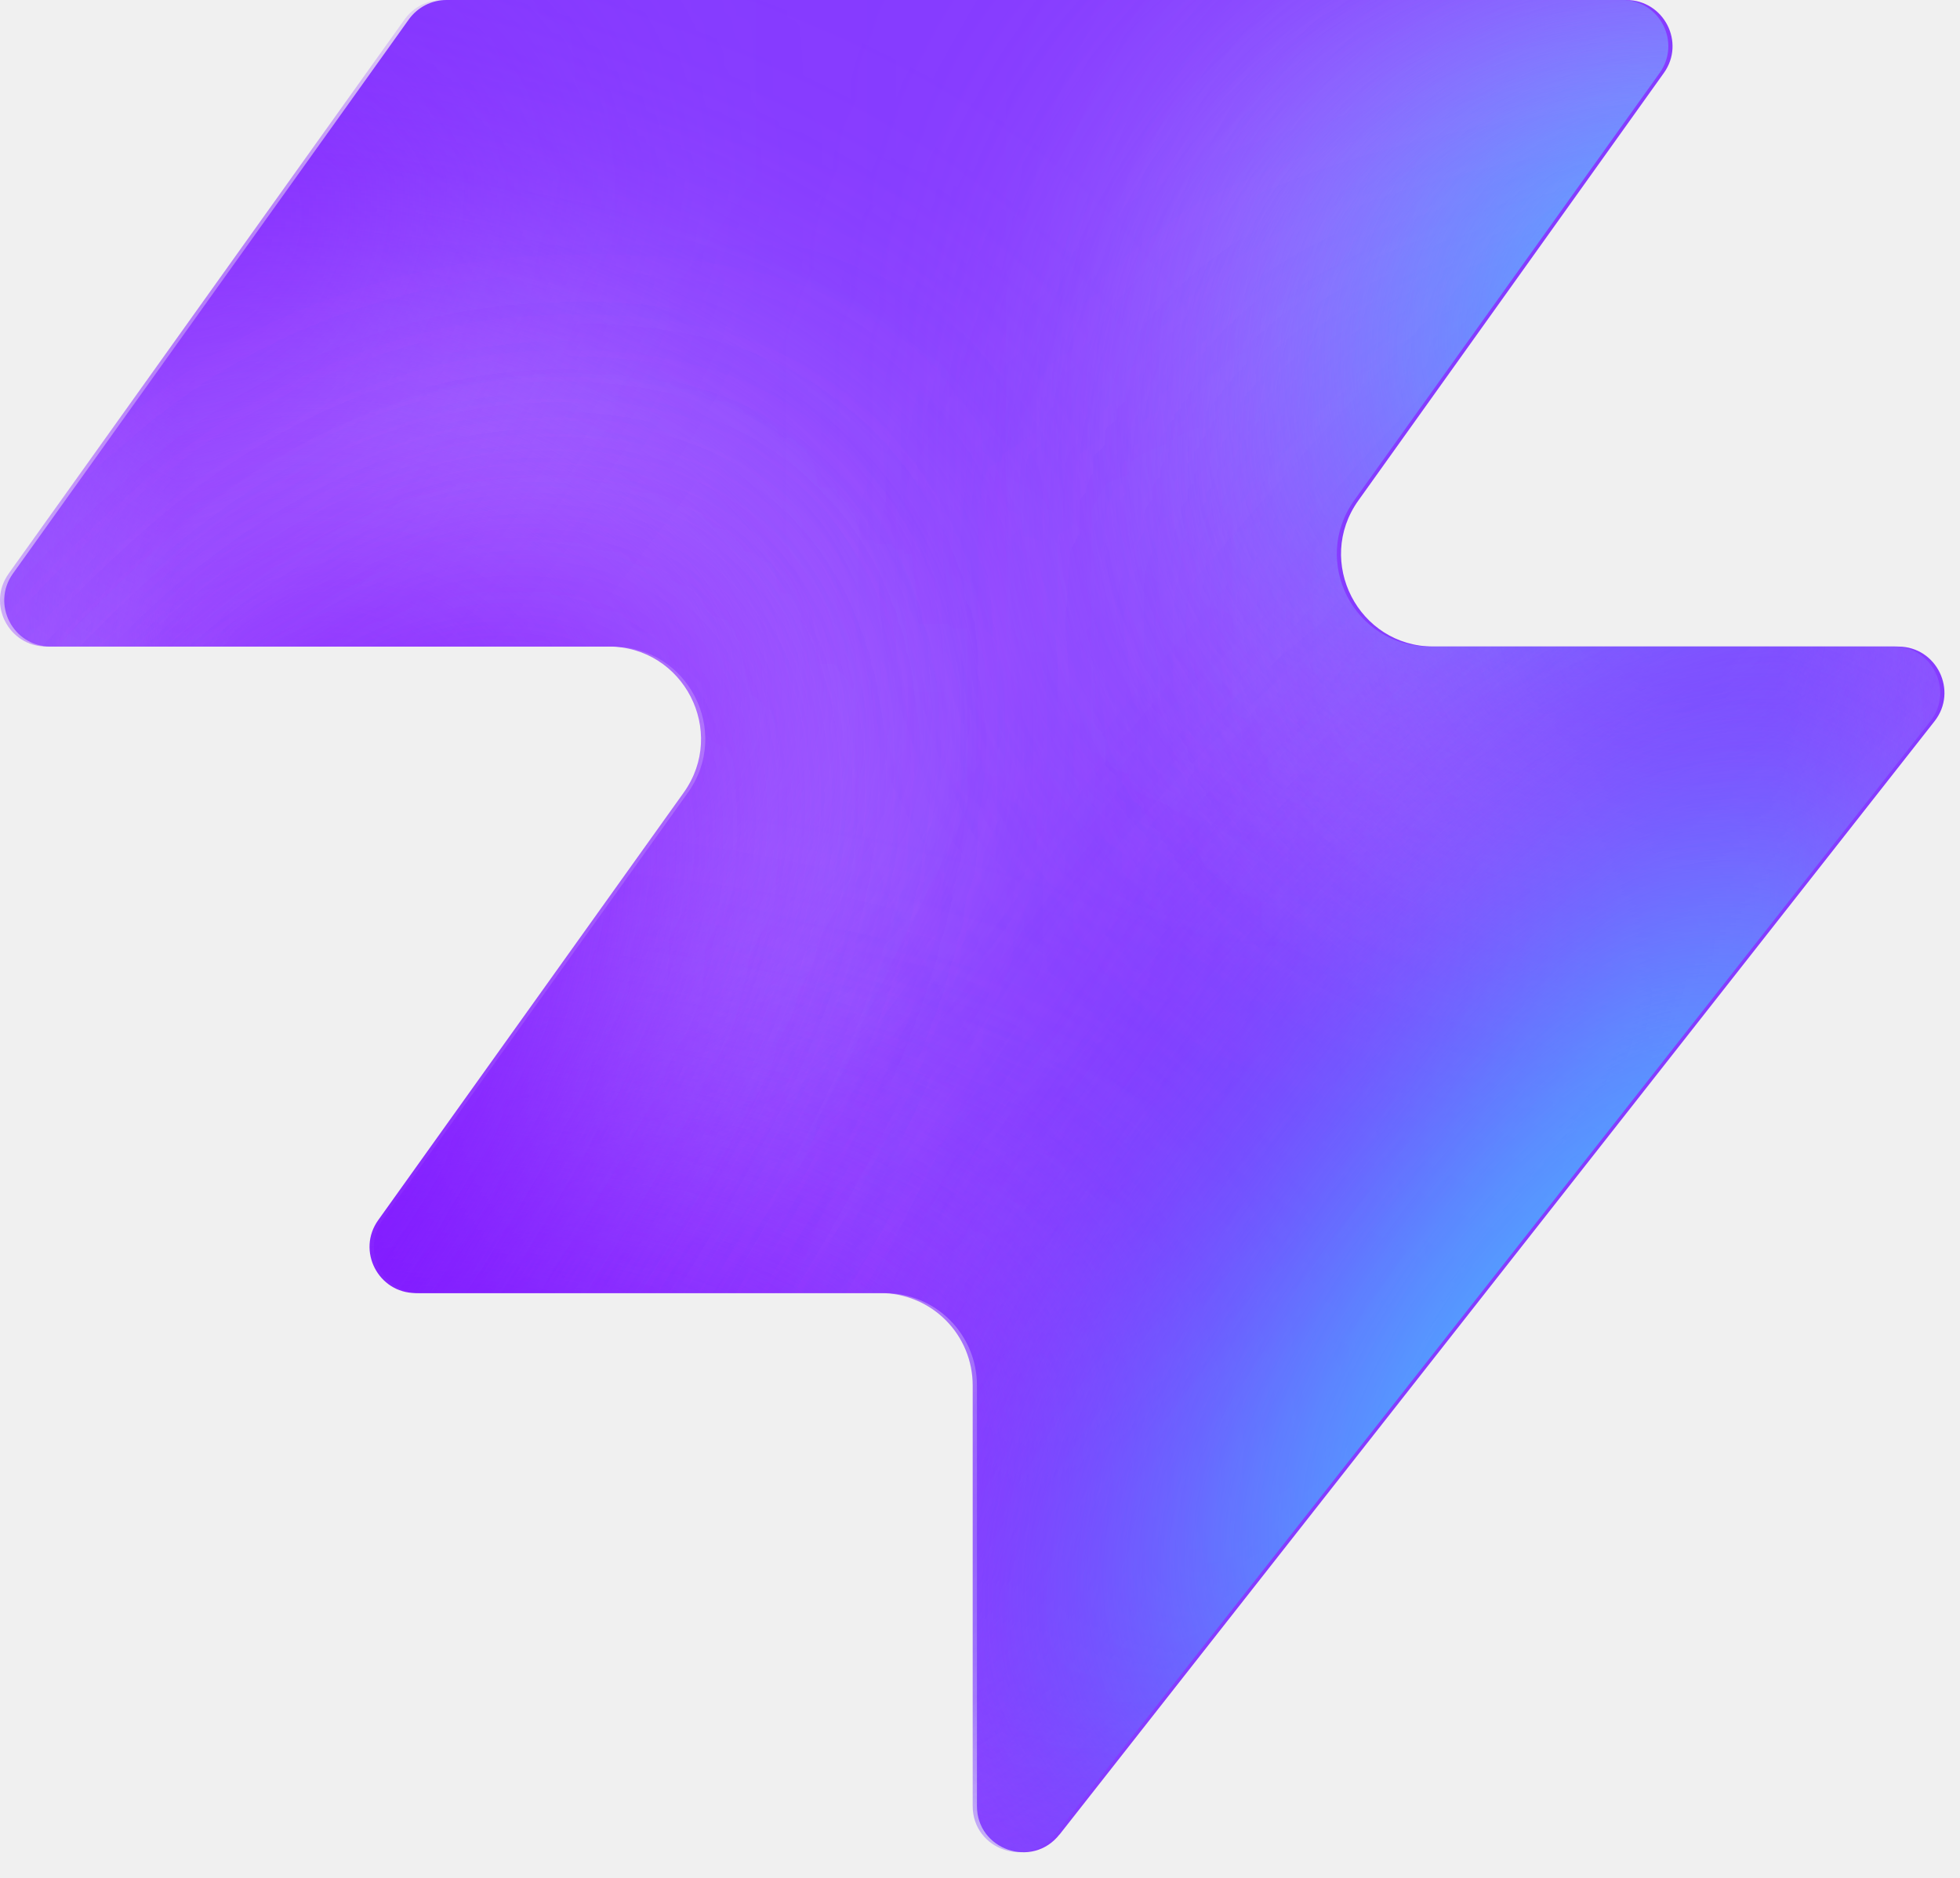
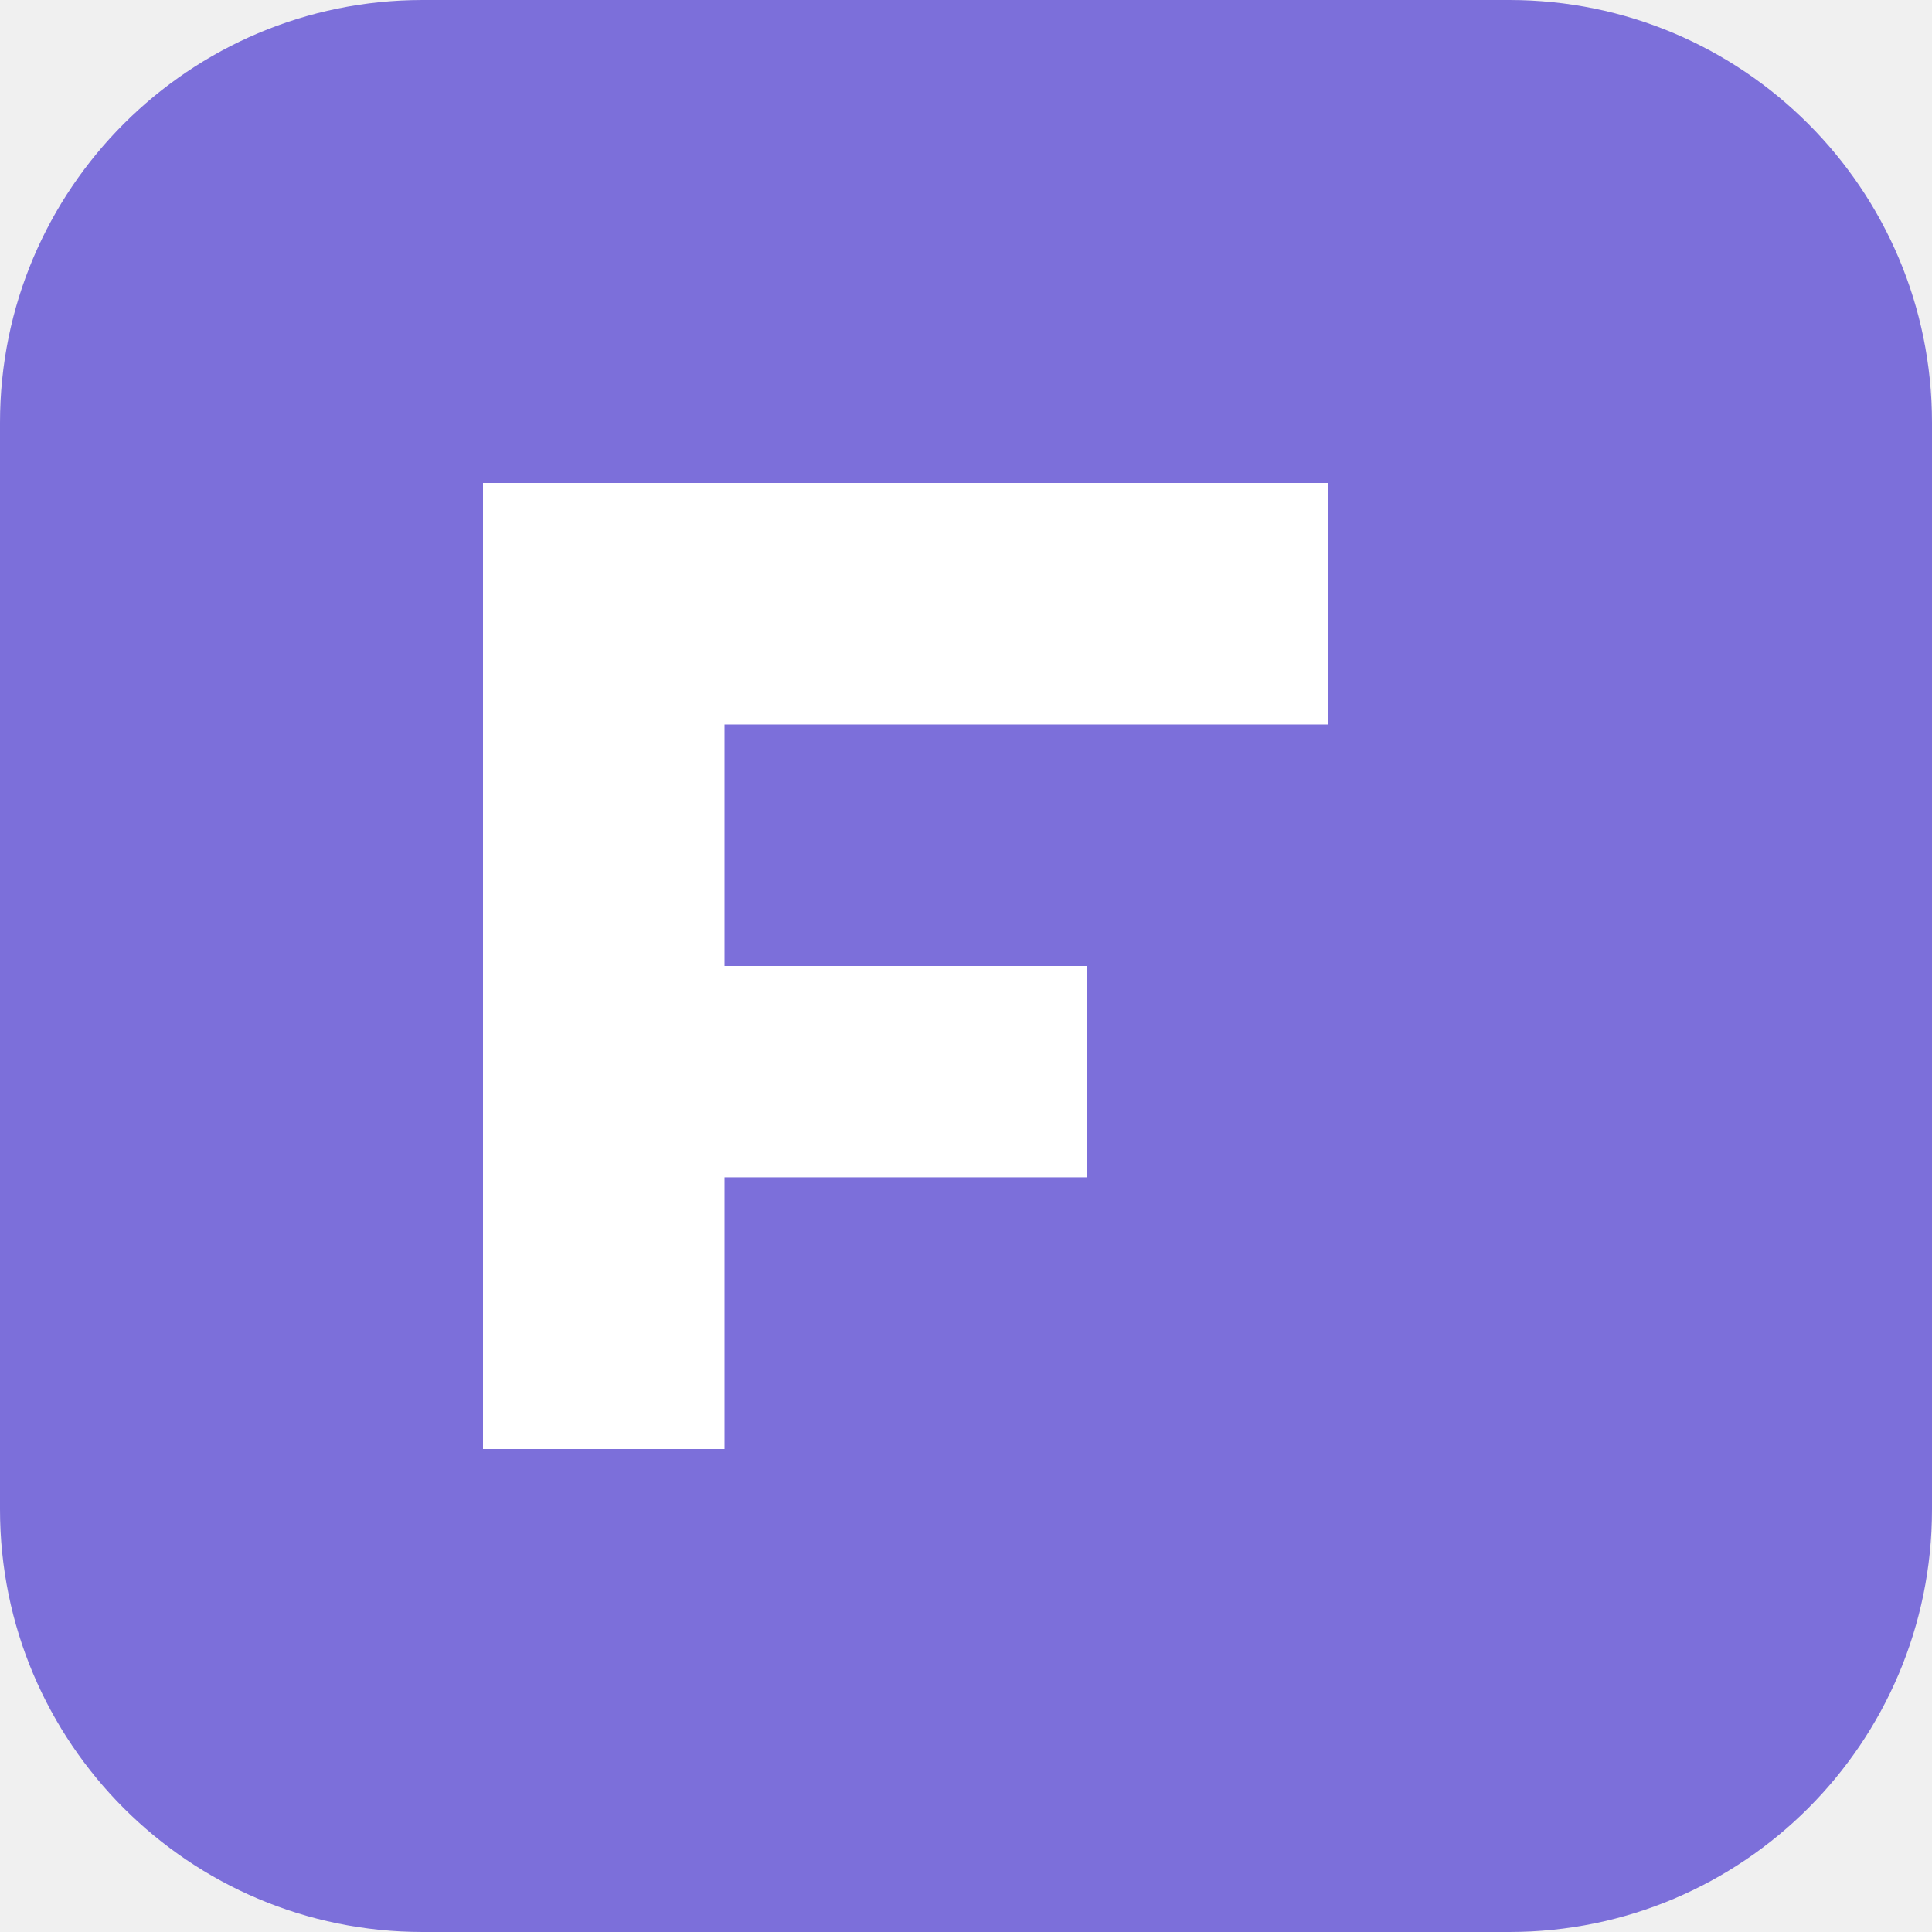
- <svg xmlns="http://www.w3.org/2000/svg" width="48" height="46" fill="none" viewBox="0 0 48 46">
-   <path fill="#863bff" d="M25.946 44.938c-.664.845-2.021.375-2.021-.698V33.937a2.26 2.26 0 0 0-2.262-2.262H10.287c-.92 0-1.456-1.04-.92-1.788l7.48-10.471c1.07-1.497 0-3.578-1.842-3.578H1.237c-.92 0-1.456-1.04-.92-1.788L10.013.474c.214-.297.556-.474.92-.474h28.894c.92 0 1.456 1.04.92 1.788l-7.48 10.471c-1.07 1.498 0 3.579 1.842 3.579h11.377c.943 0 1.473 1.088.89 1.83L25.947 44.94z" style="fill:#863bff;fill:color(display-p3 .525 .23 1);fill-opacity:1" />
-   <mask id="a" width="48" height="46" x="0" y="0" maskUnits="userSpaceOnUse" style="mask-type:alpha">
-     <path fill="#000" d="M25.842 44.938c-.664.844-2.021.375-2.021-.698V33.937a2.26 2.26 0 0 0-2.262-2.262H10.183c-.92 0-1.456-1.04-.92-1.788l7.48-10.471c1.07-1.498 0-3.579-1.842-3.579H1.133c-.92 0-1.456-1.04-.92-1.787L9.91.473c.214-.297.556-.474.92-.474h28.894c.92 0 1.456 1.04.92 1.788l-7.48 10.471c-1.07 1.498 0 3.578 1.842 3.578h11.377c.943 0 1.473 1.088.89 1.832L25.843 44.94z" style="fill:#000;fill-opacity:1" />
-   </mask>
-   <g mask="url(#a)">
-     <g filter="url(#b)">
-       <ellipse cx="5.508" cy="14.704" fill="#ede6ff" rx="5.508" ry="14.704" style="fill:#ede6ff;fill:color(display-p3 .927 .903 1);fill-opacity:1" transform="matrix(.00324 1 1 -.00324 -4.47 31.516)" />
-     </g>
-     <g filter="url(#c)">
-       <ellipse cx="10.399" cy="29.851" fill="#ede6ff" rx="10.399" ry="29.851" style="fill:#ede6ff;fill:color(display-p3 .927 .903 1);fill-opacity:1" transform="matrix(.00324 1 1 -.00324 -39.328 7.883)" />
-     </g>
-     <g filter="url(#d)">
-       <ellipse cx="5.508" cy="30.487" fill="#7e14ff" rx="5.508" ry="30.487" style="fill:#7e14ff;fill:color(display-p3 .492 .077 1);fill-opacity:1" transform="rotate(89.814 -25.913 -14.639)scale(1 -1)" />
-     </g>
-     <g filter="url(#e)">
-       <ellipse cx="5.508" cy="30.599" fill="#7e14ff" rx="5.508" ry="30.599" style="fill:#7e14ff;fill:color(display-p3 .492 .077 1);fill-opacity:1" transform="rotate(89.814 -32.644 -3.334)scale(1 -1)" />
-     </g>
-     <g filter="url(#f)">
-       <ellipse cx="5.508" cy="30.599" fill="#7e14ff" rx="5.508" ry="30.599" style="fill:#7e14ff;fill:color(display-p3 .492 .077 1);fill-opacity:1" transform="matrix(.00324 1 1 -.00324 -34.34 30.47)" />
-     </g>
-     <g filter="url(#g)">
-       <ellipse cx="14.072" cy="22.078" fill="#ede6ff" rx="14.072" ry="22.078" style="fill:#ede6ff;fill:color(display-p3 .927 .903 1);fill-opacity:1" transform="rotate(93.35 24.506 48.493)scale(-1 1)" />
-     </g>
-     <g filter="url(#h)">
-       <ellipse cx="3.47" cy="21.501" fill="#7e14ff" rx="3.47" ry="21.501" style="fill:#7e14ff;fill:color(display-p3 .492 .077 1);fill-opacity:1" transform="rotate(89.009 28.708 47.59)scale(-1 1)" />
-     </g>
-     <g filter="url(#i)">
-       <ellipse cx="3.47" cy="21.501" fill="#7e14ff" rx="3.47" ry="21.501" style="fill:#7e14ff;fill:color(display-p3 .492 .077 1);fill-opacity:1" transform="rotate(89.009 28.708 47.59)scale(-1 1)" />
-     </g>
-     <g filter="url(#j)">
-       <ellipse cx=".387" cy="8.972" fill="#7e14ff" rx="4.407" ry="29.108" style="fill:#7e14ff;fill:color(display-p3 .492 .077 1);fill-opacity:1" transform="rotate(39.51 .387 8.972)" />
-     </g>
-     <g filter="url(#k)">
-       <ellipse cx="47.523" cy="-6.092" fill="#7e14ff" rx="4.407" ry="29.108" style="fill:#7e14ff;fill:color(display-p3 .492 .077 1);fill-opacity:1" transform="rotate(37.892 47.523 -6.092)" />
-     </g>
-     <g filter="url(#l)">
-       <ellipse cx="41.412" cy="6.333" fill="#47bfff" rx="5.971" ry="9.665" style="fill:#47bfff;fill:color(display-p3 .28 .748 1);fill-opacity:1" transform="rotate(37.892 41.412 6.333)" />
-     </g>
-     <g filter="url(#m)">
-       <ellipse cx="-1.879" cy="38.332" fill="#7e14ff" rx="4.407" ry="29.108" style="fill:#7e14ff;fill:color(display-p3 .492 .077 1);fill-opacity:1" transform="rotate(37.892 -1.88 38.332)" />
-     </g>
-     <g filter="url(#n)">
-       <ellipse cx="-1.879" cy="38.332" fill="#7e14ff" rx="4.407" ry="29.108" style="fill:#7e14ff;fill:color(display-p3 .492 .077 1);fill-opacity:1" transform="rotate(37.892 -1.88 38.332)" />
-     </g>
-     <g filter="url(#o)">
-       <ellipse cx="35.651" cy="29.907" fill="#7e14ff" rx="4.407" ry="29.108" style="fill:#7e14ff;fill:color(display-p3 .492 .077 1);fill-opacity:1" transform="rotate(37.892 35.651 29.907)" />
-     </g>
-     <g filter="url(#p)">
-       <ellipse cx="38.418" cy="32.4" fill="#47bfff" rx="5.971" ry="15.297" style="fill:#47bfff;fill:color(display-p3 .28 .748 1);fill-opacity:1" transform="rotate(37.892 38.418 32.4)" />
-     </g>
-   </g>
-   <defs>
-     <filter id="b" width="60.045" height="41.654" x="-19.77" y="16.149" color-interpolation-filters="sRGB" filterUnits="userSpaceOnUse">
-       <feFlood flood-opacity="0" result="BackgroundImageFix" />
-       <feBlend in="SourceGraphic" in2="BackgroundImageFix" result="shape" />
-       <feGaussianBlur result="effect1_foregroundBlur_2002_17158" stdDeviation="7.659" />
-     </filter>
-     <filter id="c" width="90.34" height="51.437" x="-54.613" y="-7.533" color-interpolation-filters="sRGB" filterUnits="userSpaceOnUse">
-       <feFlood flood-opacity="0" result="BackgroundImageFix" />
-       <feBlend in="SourceGraphic" in2="BackgroundImageFix" result="shape" />
-       <feGaussianBlur result="effect1_foregroundBlur_2002_17158" stdDeviation="7.659" />
-     </filter>
-     <filter id="d" width="79.355" height="29.4" x="-49.64" y="2.03" color-interpolation-filters="sRGB" filterUnits="userSpaceOnUse">
-       <feFlood flood-opacity="0" result="BackgroundImageFix" />
-       <feBlend in="SourceGraphic" in2="BackgroundImageFix" result="shape" />
-       <feGaussianBlur result="effect1_foregroundBlur_2002_17158" stdDeviation="4.596" />
-     </filter>
-     <filter id="e" width="79.579" height="29.4" x="-45.045" y="20.029" color-interpolation-filters="sRGB" filterUnits="userSpaceOnUse">
-       <feFlood flood-opacity="0" result="BackgroundImageFix" />
-       <feBlend in="SourceGraphic" in2="BackgroundImageFix" result="shape" />
-       <feGaussianBlur result="effect1_foregroundBlur_2002_17158" stdDeviation="4.596" />
-     </filter>
-     <filter id="f" width="79.579" height="29.4" x="-43.513" y="21.178" color-interpolation-filters="sRGB" filterUnits="userSpaceOnUse">
-       <feFlood flood-opacity="0" result="BackgroundImageFix" />
-       <feBlend in="SourceGraphic" in2="BackgroundImageFix" result="shape" />
-       <feGaussianBlur result="effect1_foregroundBlur_2002_17158" stdDeviation="4.596" />
-     </filter>
-     <filter id="g" width="74.749" height="58.852" x="15.756" y="-17.901" color-interpolation-filters="sRGB" filterUnits="userSpaceOnUse">
-       <feFlood flood-opacity="0" result="BackgroundImageFix" />
-       <feBlend in="SourceGraphic" in2="BackgroundImageFix" result="shape" />
-       <feGaussianBlur result="effect1_foregroundBlur_2002_17158" stdDeviation="7.659" />
-     </filter>
-     <filter id="h" width="61.377" height="25.362" x="23.548" y="2.284" color-interpolation-filters="sRGB" filterUnits="userSpaceOnUse">
-       <feFlood flood-opacity="0" result="BackgroundImageFix" />
-       <feBlend in="SourceGraphic" in2="BackgroundImageFix" result="shape" />
-       <feGaussianBlur result="effect1_foregroundBlur_2002_17158" stdDeviation="4.596" />
-     </filter>
-     <filter id="i" width="61.377" height="25.362" x="23.548" y="2.284" color-interpolation-filters="sRGB" filterUnits="userSpaceOnUse">
-       <feFlood flood-opacity="0" result="BackgroundImageFix" />
-       <feBlend in="SourceGraphic" in2="BackgroundImageFix" result="shape" />
-       <feGaussianBlur result="effect1_foregroundBlur_2002_17158" stdDeviation="4.596" />
-     </filter>
-     <filter id="j" width="56.045" height="63.649" x="-27.636" y="-22.853" color-interpolation-filters="sRGB" filterUnits="userSpaceOnUse">
-       <feFlood flood-opacity="0" result="BackgroundImageFix" />
-       <feBlend in="SourceGraphic" in2="BackgroundImageFix" result="shape" />
-       <feGaussianBlur result="effect1_foregroundBlur_2002_17158" stdDeviation="4.596" />
-     </filter>
-     <filter id="k" width="54.814" height="64.646" x="20.116" y="-38.415" color-interpolation-filters="sRGB" filterUnits="userSpaceOnUse">
-       <feFlood flood-opacity="0" result="BackgroundImageFix" />
-       <feBlend in="SourceGraphic" in2="BackgroundImageFix" result="shape" />
-       <feGaussianBlur result="effect1_foregroundBlur_2002_17158" stdDeviation="4.596" />
-     </filter>
-     <filter id="l" width="33.541" height="35.313" x="24.641" y="-11.323" color-interpolation-filters="sRGB" filterUnits="userSpaceOnUse">
-       <feFlood flood-opacity="0" result="BackgroundImageFix" />
-       <feBlend in="SourceGraphic" in2="BackgroundImageFix" result="shape" />
-       <feGaussianBlur result="effect1_foregroundBlur_2002_17158" stdDeviation="4.596" />
-     </filter>
-     <filter id="m" width="54.814" height="64.646" x="-29.286" y="6.009" color-interpolation-filters="sRGB" filterUnits="userSpaceOnUse">
-       <feFlood flood-opacity="0" result="BackgroundImageFix" />
-       <feBlend in="SourceGraphic" in2="BackgroundImageFix" result="shape" />
-       <feGaussianBlur result="effect1_foregroundBlur_2002_17158" stdDeviation="4.596" />
-     </filter>
-     <filter id="n" width="54.814" height="64.646" x="-29.286" y="6.009" color-interpolation-filters="sRGB" filterUnits="userSpaceOnUse">
-       <feFlood flood-opacity="0" result="BackgroundImageFix" />
-       <feBlend in="SourceGraphic" in2="BackgroundImageFix" result="shape" />
-       <feGaussianBlur result="effect1_foregroundBlur_2002_17158" stdDeviation="4.596" />
-     </filter>
-     <filter id="o" width="54.814" height="64.646" x="8.244" y="-2.416" color-interpolation-filters="sRGB" filterUnits="userSpaceOnUse">
-       <feFlood flood-opacity="0" result="BackgroundImageFix" />
-       <feBlend in="SourceGraphic" in2="BackgroundImageFix" result="shape" />
-       <feGaussianBlur result="effect1_foregroundBlur_2002_17158" stdDeviation="4.596" />
-     </filter>
-     <filter id="p" width="39.409" height="43.623" x="18.713" y="10.588" color-interpolation-filters="sRGB" filterUnits="userSpaceOnUse">
-       <feFlood flood-opacity="0" result="BackgroundImageFix" />
-       <feBlend in="SourceGraphic" in2="BackgroundImageFix" result="shape" />
-       <feGaussianBlur result="effect1_foregroundBlur_2002_17158" stdDeviation="4.596" />
-     </filter>
-   </defs>
+ <svg xmlns="http://www.w3.org/2000/svg" viewBox="0 0 32 32" width="32" height="32">
+   <rect width="32" height="32" rx="7" fill="#7c6fda" />
+   <rect x="8" y="8" width="4" height="16" fill="white" />
+   <rect x="8" y="8" width="14" height="4" fill="white" />
+   <rect x="8" y="16" width="10" height="3.5" fill="white" />
</svg>
